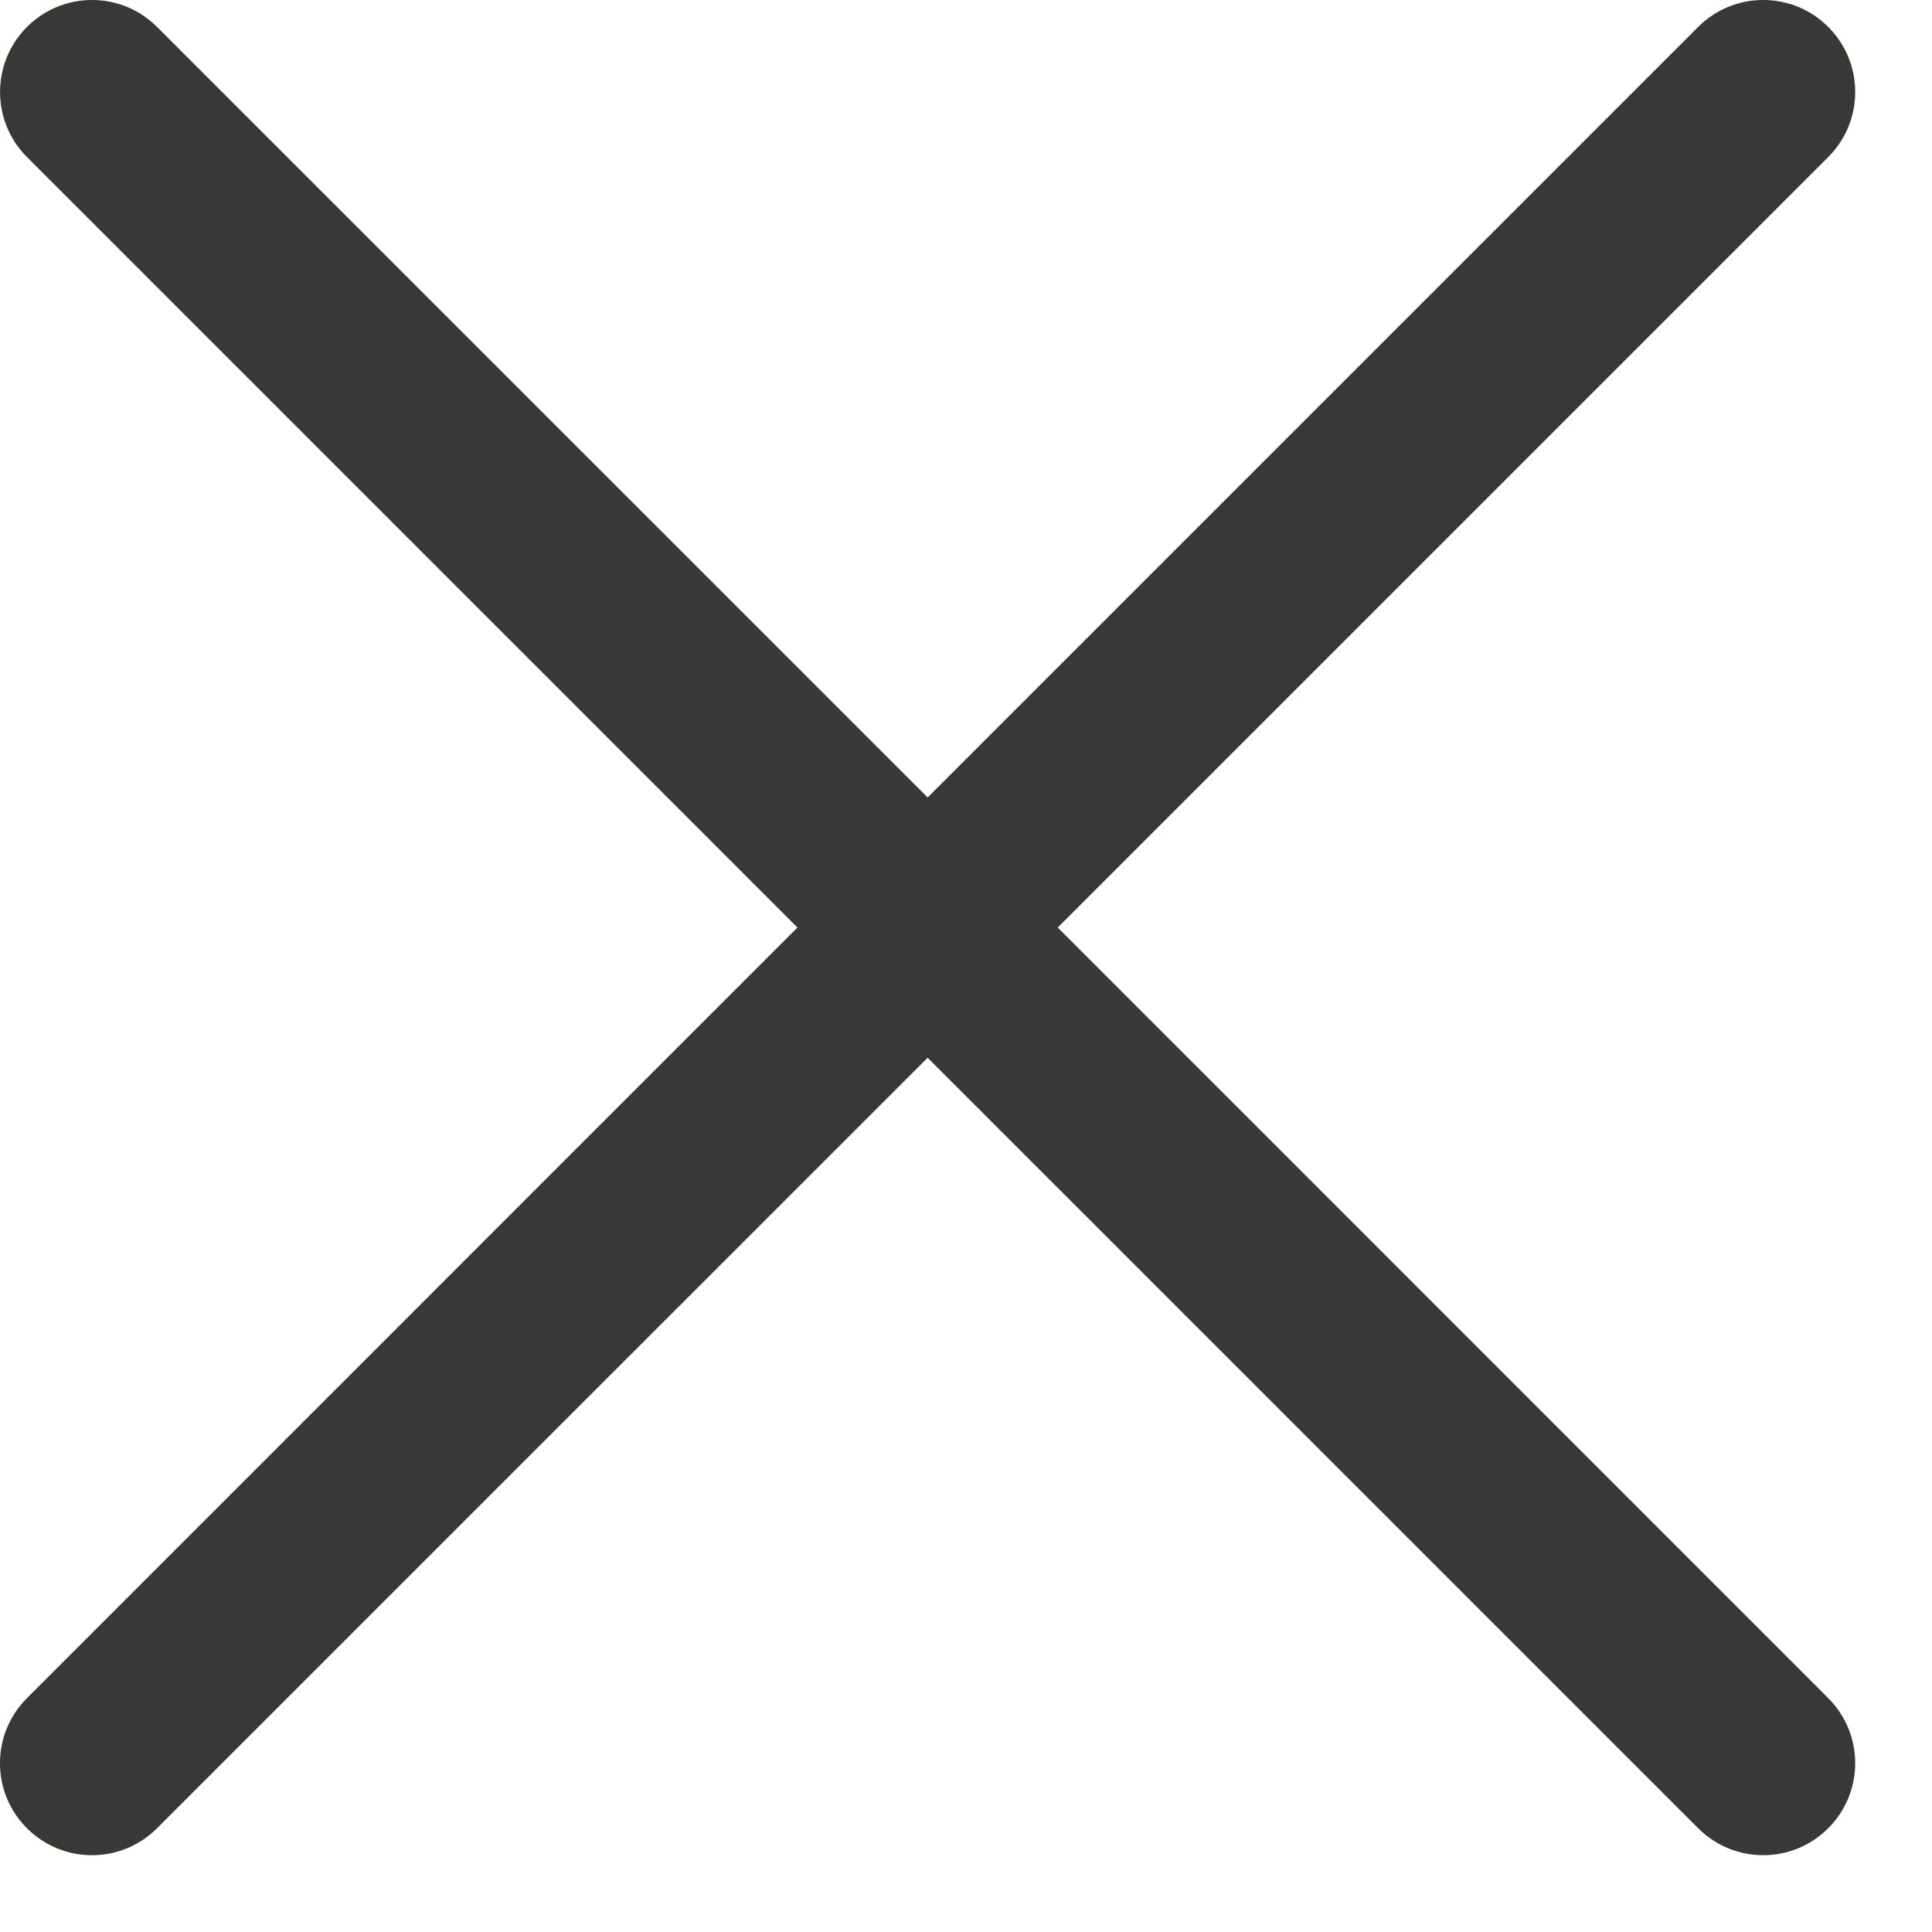
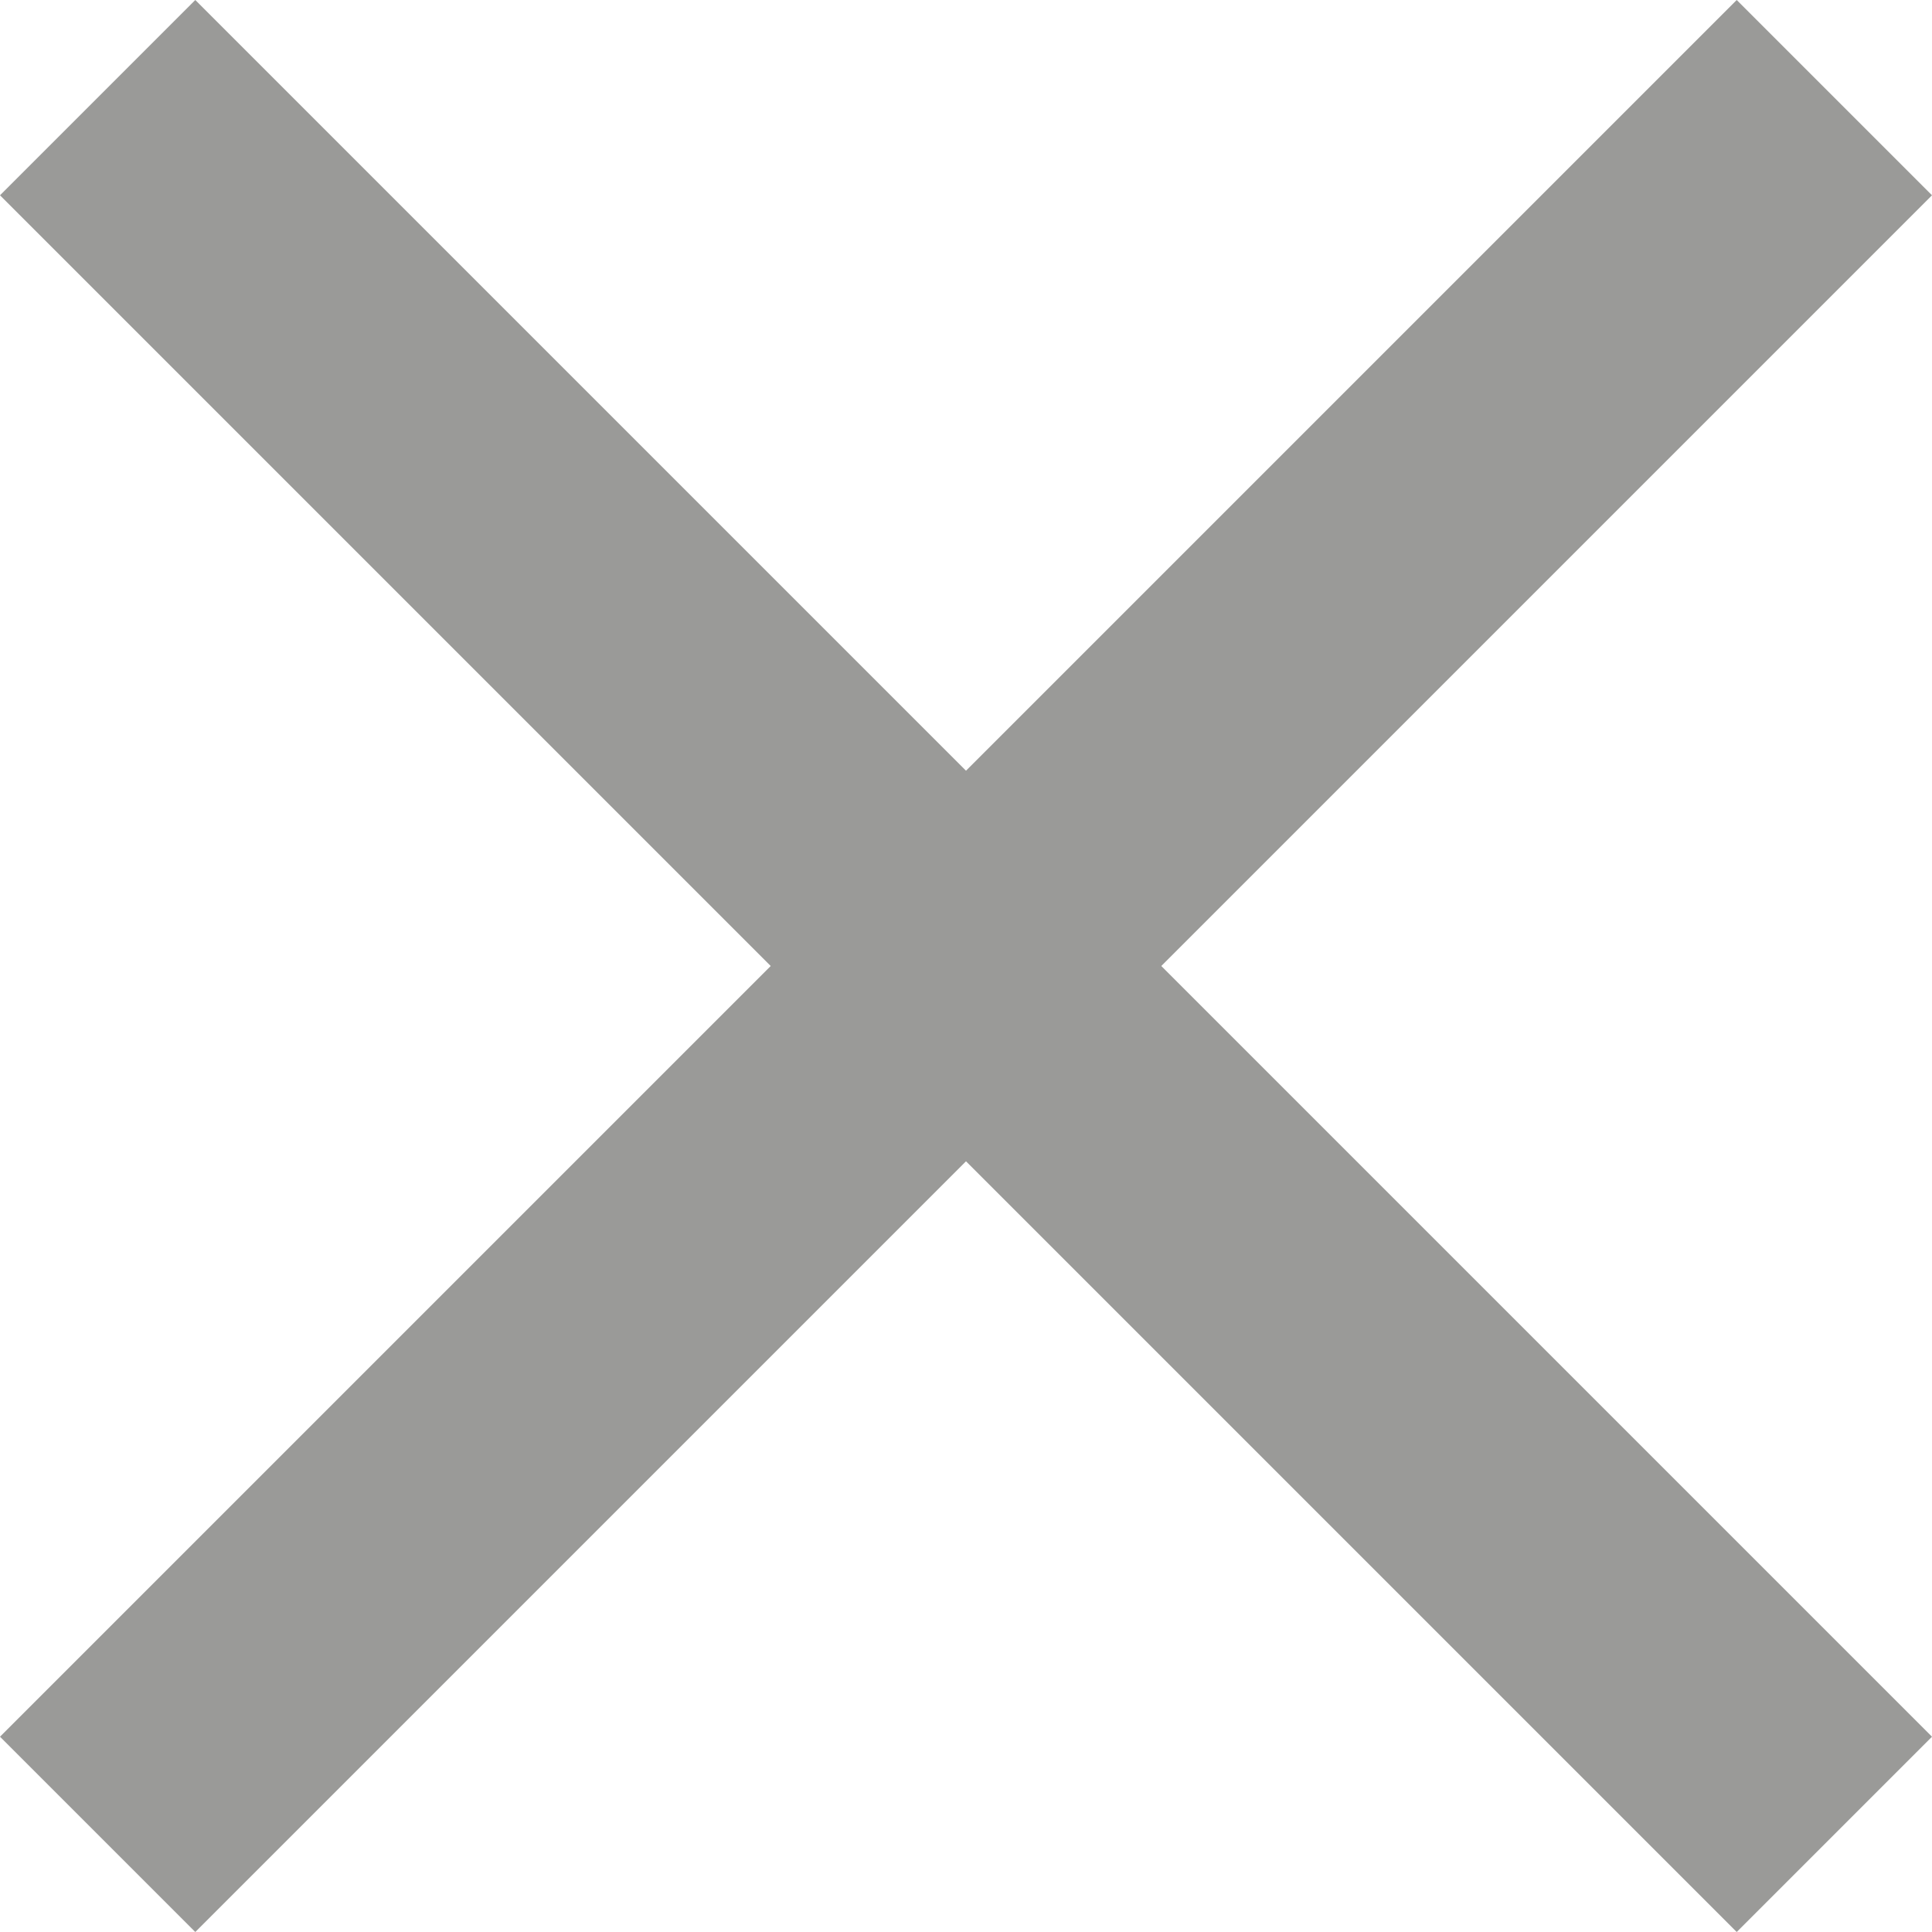
- <svg xmlns="http://www.w3.org/2000/svg" width="21" height="21" viewBox="0 0 21 21" fill="none">
-   <path fill-rule="evenodd" clip-rule="evenodd" d="M1.707 0.293C1.317 -0.098 0.684 -0.098 0.293 0.293C-0.097 0.683 -0.097 1.317 0.293 1.707L8.668 10.082L0.293 18.458C-0.098 18.849 -0.098 19.482 0.293 19.872C0.683 20.263 1.317 20.263 1.707 19.872L10.083 11.497L18.458 19.872C18.849 20.263 19.482 20.263 19.872 19.872C20.263 19.482 20.263 18.849 19.872 18.458L11.497 10.082L19.872 1.707C20.263 1.317 20.263 0.683 19.872 0.293C19.482 -0.098 18.849 -0.098 18.458 0.293L10.083 8.668L1.707 0.293Z" fill="#3A3737" />
+ <svg xmlns="http://www.w3.org/2000/svg" width="24" height="24" viewBox="0 0 24 24" fill="none">
+   <path d="M24 2.426L21.574 0L12 9.574L2.426 0L0 2.426L9.574 12L0 21.574L2.426 24L12 14.426L21.574 24L24 21.574L14.426 12L24 2.426Z" fill="#9A9A98" />
</svg>
